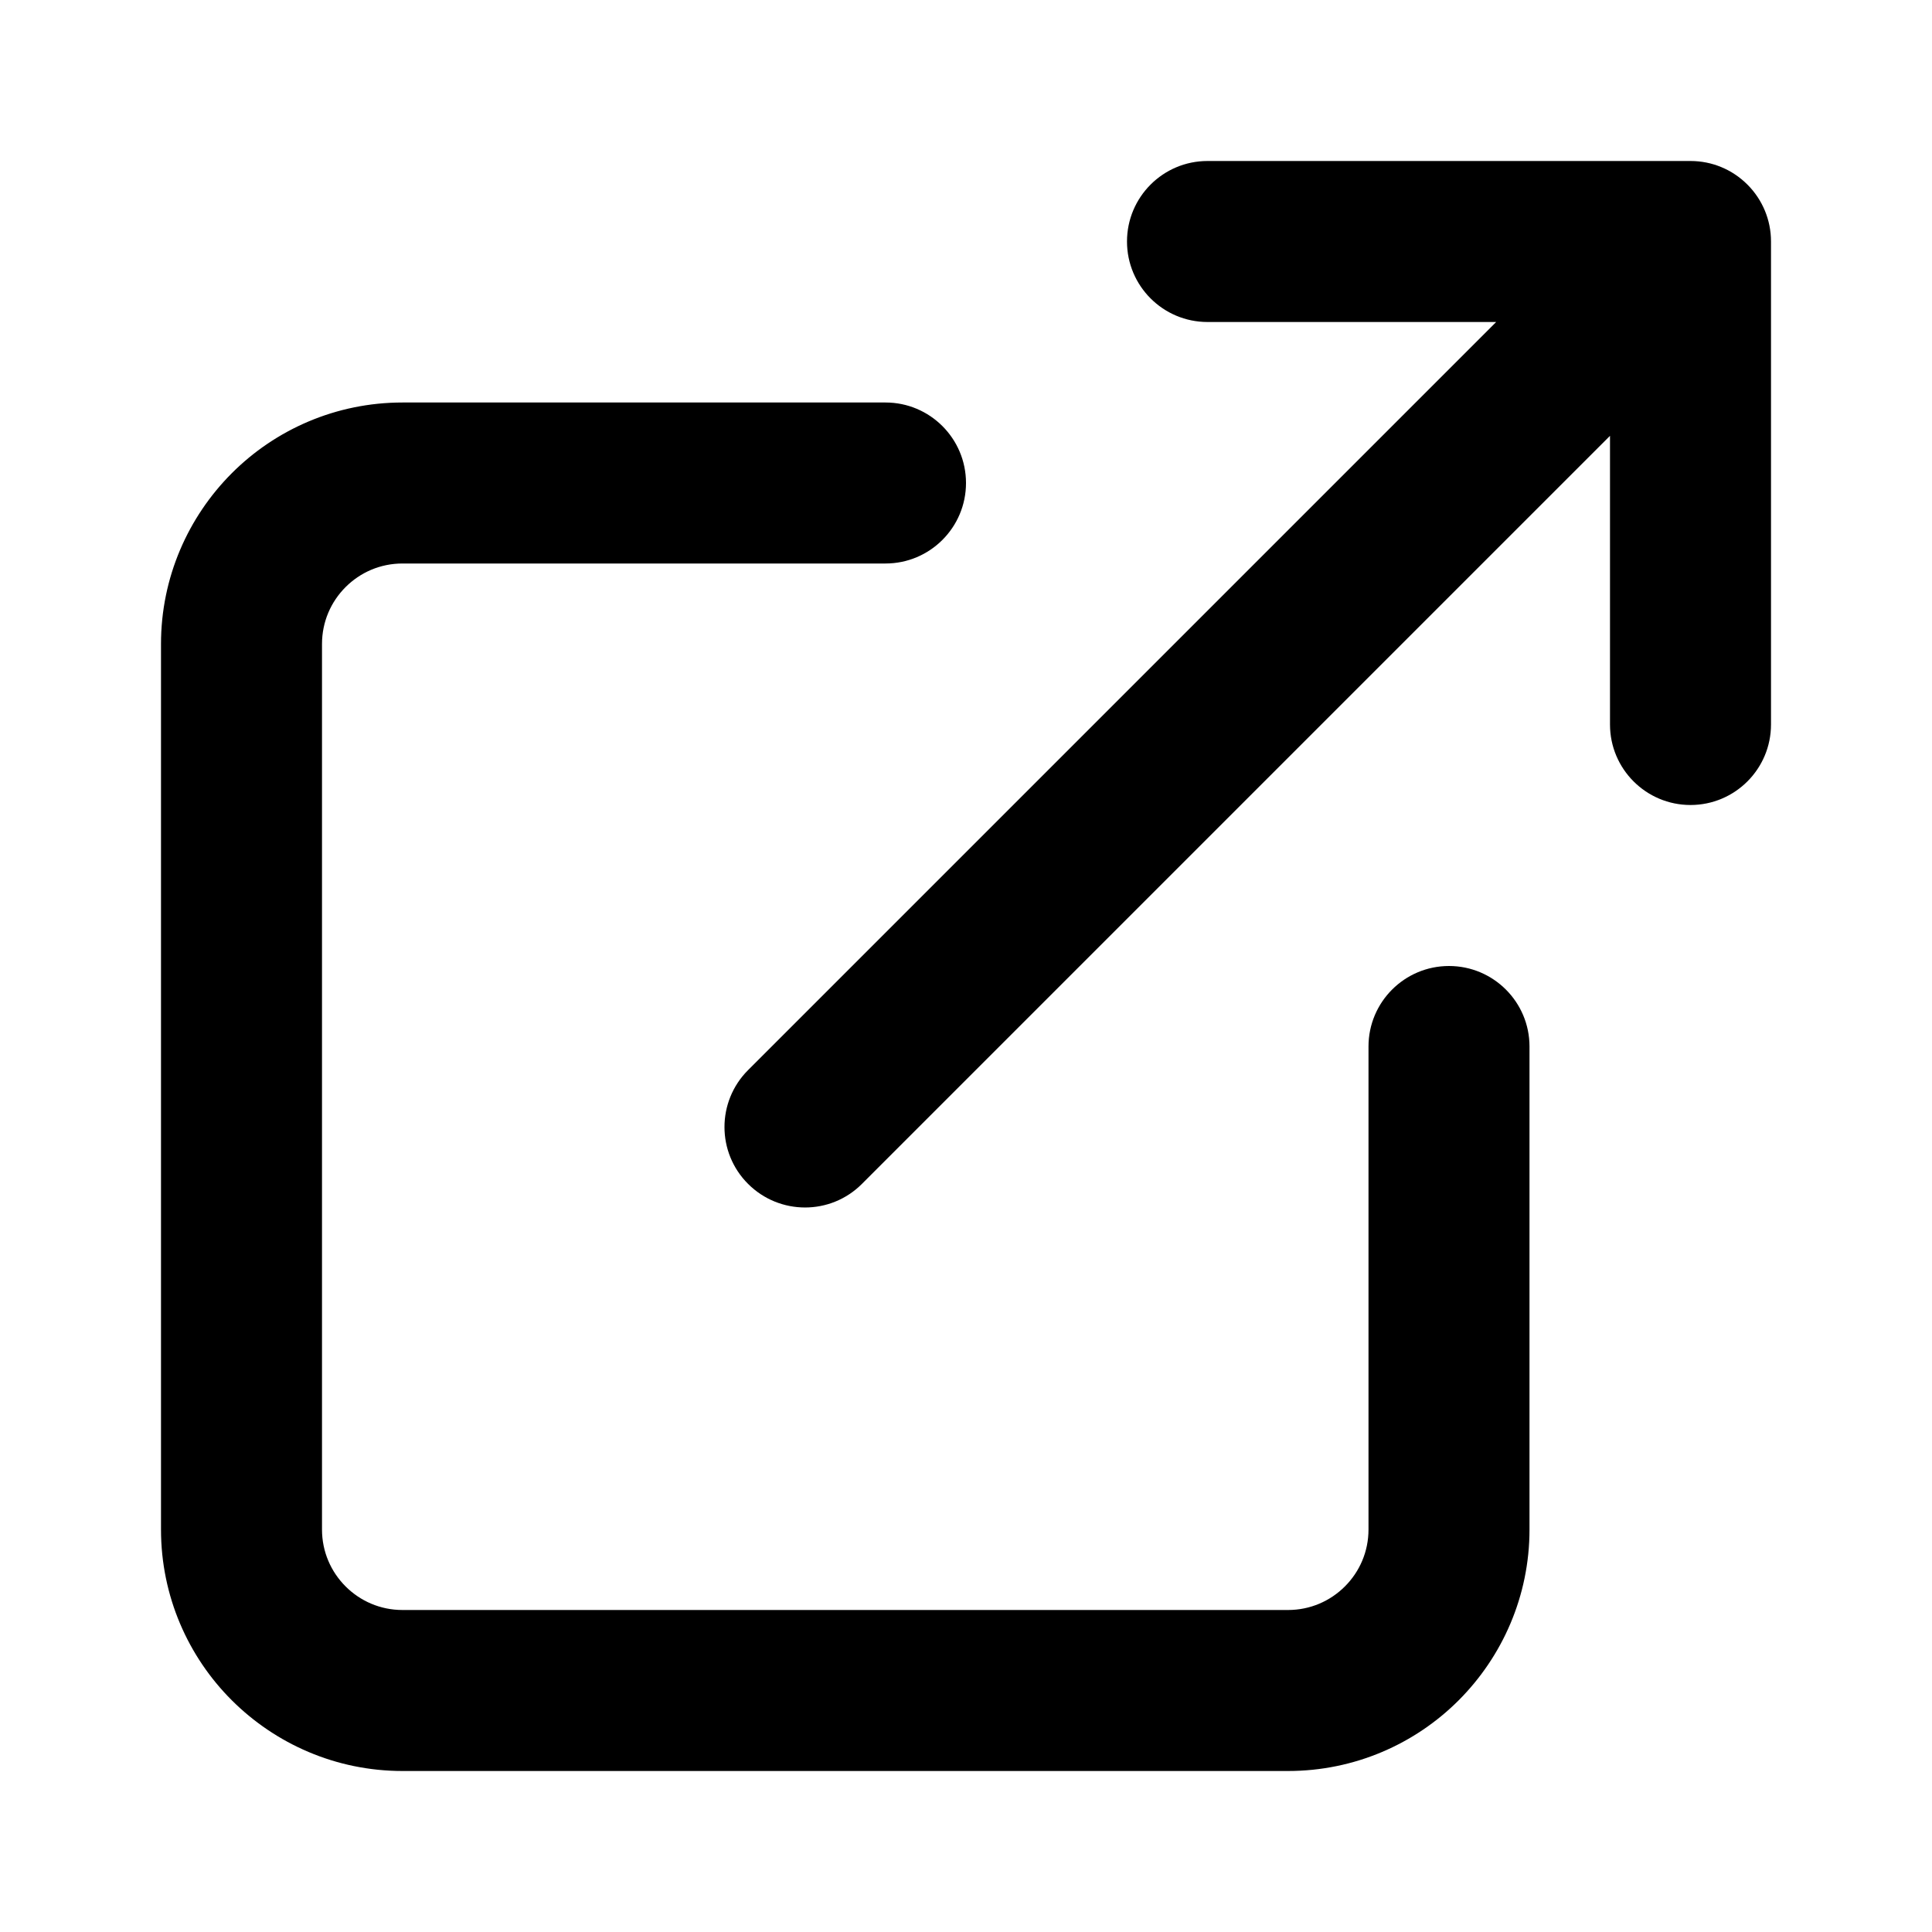
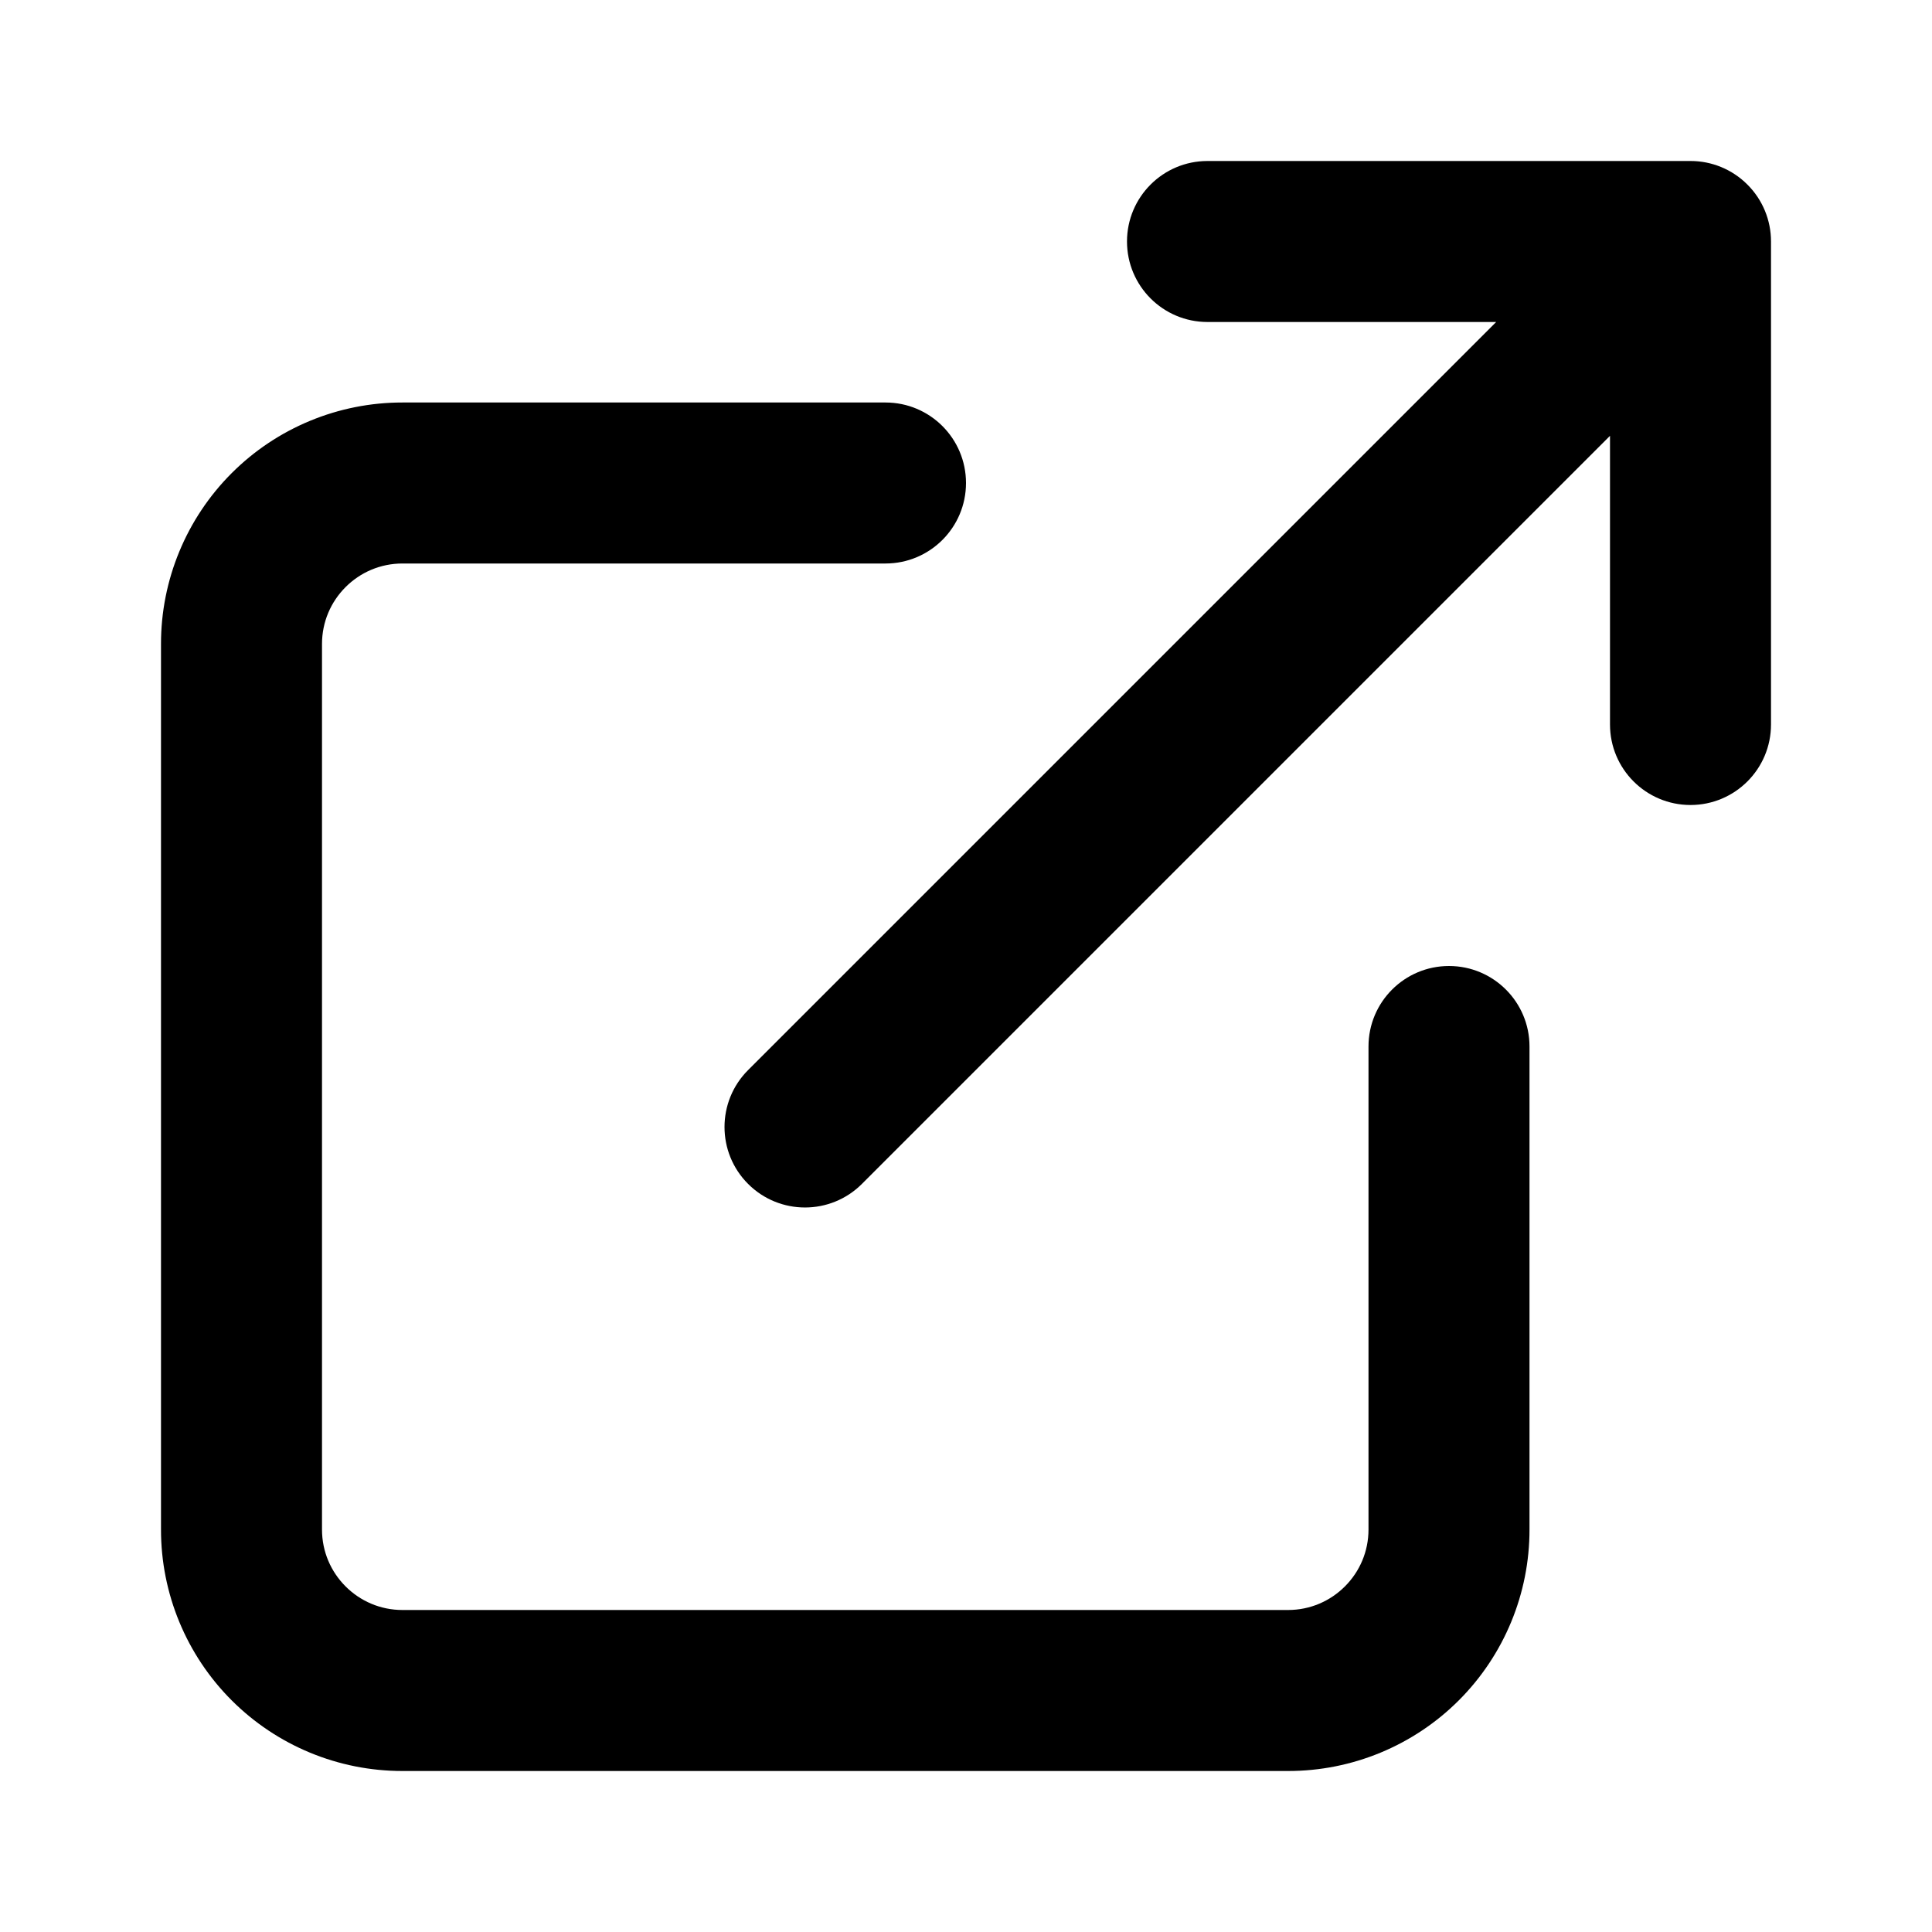
- <svg xmlns="http://www.w3.org/2000/svg" version="1.1" viewBox="0 0 24 24" fill="none">
-   <path d="M17 13v6c0 0.276-0.111 0.525-0.293 0.707s-0.431 0.293-0.707 0.293h-11c-0.276 0-0.525-0.111-0.707-0.293s-0.293-0.431-0.293-0.707v-11c0-0.276 0.111-0.525 0.293-0.707s0.431-0.293 0.707-0.293h6c0.552 0 1-0.448 1-1s-0.448-1-1-1h-6c-0.828 0-1.58 0.337-2.121 0.879s-0.879 1.293-0.879 2.121v11c0 0.828 0.337 1.58 0.879 2.121s1.293 0.879 2.121 0.879h11c0.828 0 1.58-0.337 2.121-0.879s0.879-1.293 0.879-2.121v-6c0-0.552-0.448-1-1-1s-1 0.448-1 1zM10.707 14.707l9.293-9.293v3.586c0 0.552 0.448 1 1 1s1-0.448 1-1v-6c0-0.136-0.027-0.265-0.076-0.383s-0.121-0.228-0.216-0.323c-0.001-0.001-0.001-0.001-0.002-0.002-0.092-0.092-0.202-0.166-0.323-0.216-0.118-0.049-0.247-0.076-0.383-0.076h-6c-0.552 0-1 0.448-1 1s0.448 1 1 1h3.586l-9.293 9.293c-0.391 0.391-0.391 1.024 0 1.414s1.024 0.391 1.414 0z" fill="currentColor" />
+ <svg xmlns="http://www.w3.org/2000/svg" viewBox="0 0 24 24" fill="none">
+   <path d="M17 13v6c0 .276-.111.525-.293.707S16.276 20 16 20H5c-.276 0-.525-.111-.707-.293S4 19.276 4 19V8c0-.276.111-.525.293-.707S4.724 7 5 7h6a1 1 0 0 0 0-2H5a2.997 2.997 0 0 0-3 3v11a2.997 2.997 0 0 0 3 3h11a2.997 2.997 0 0 0 3-3v-6a1 1 0 0 0-2 0zm-6.293 1.707L20 5.414V9a1 1 0 0 0 2 0V3a.995.995 0 0 0-.292-.706l-.002-.002A.996.996 0 0 0 21 2h-6a1 1 0 0 0 0 2h3.586l-9.293 9.293a.999.999 0 1 0 1.414 1.414z" fill="currentColor" />
</svg>
